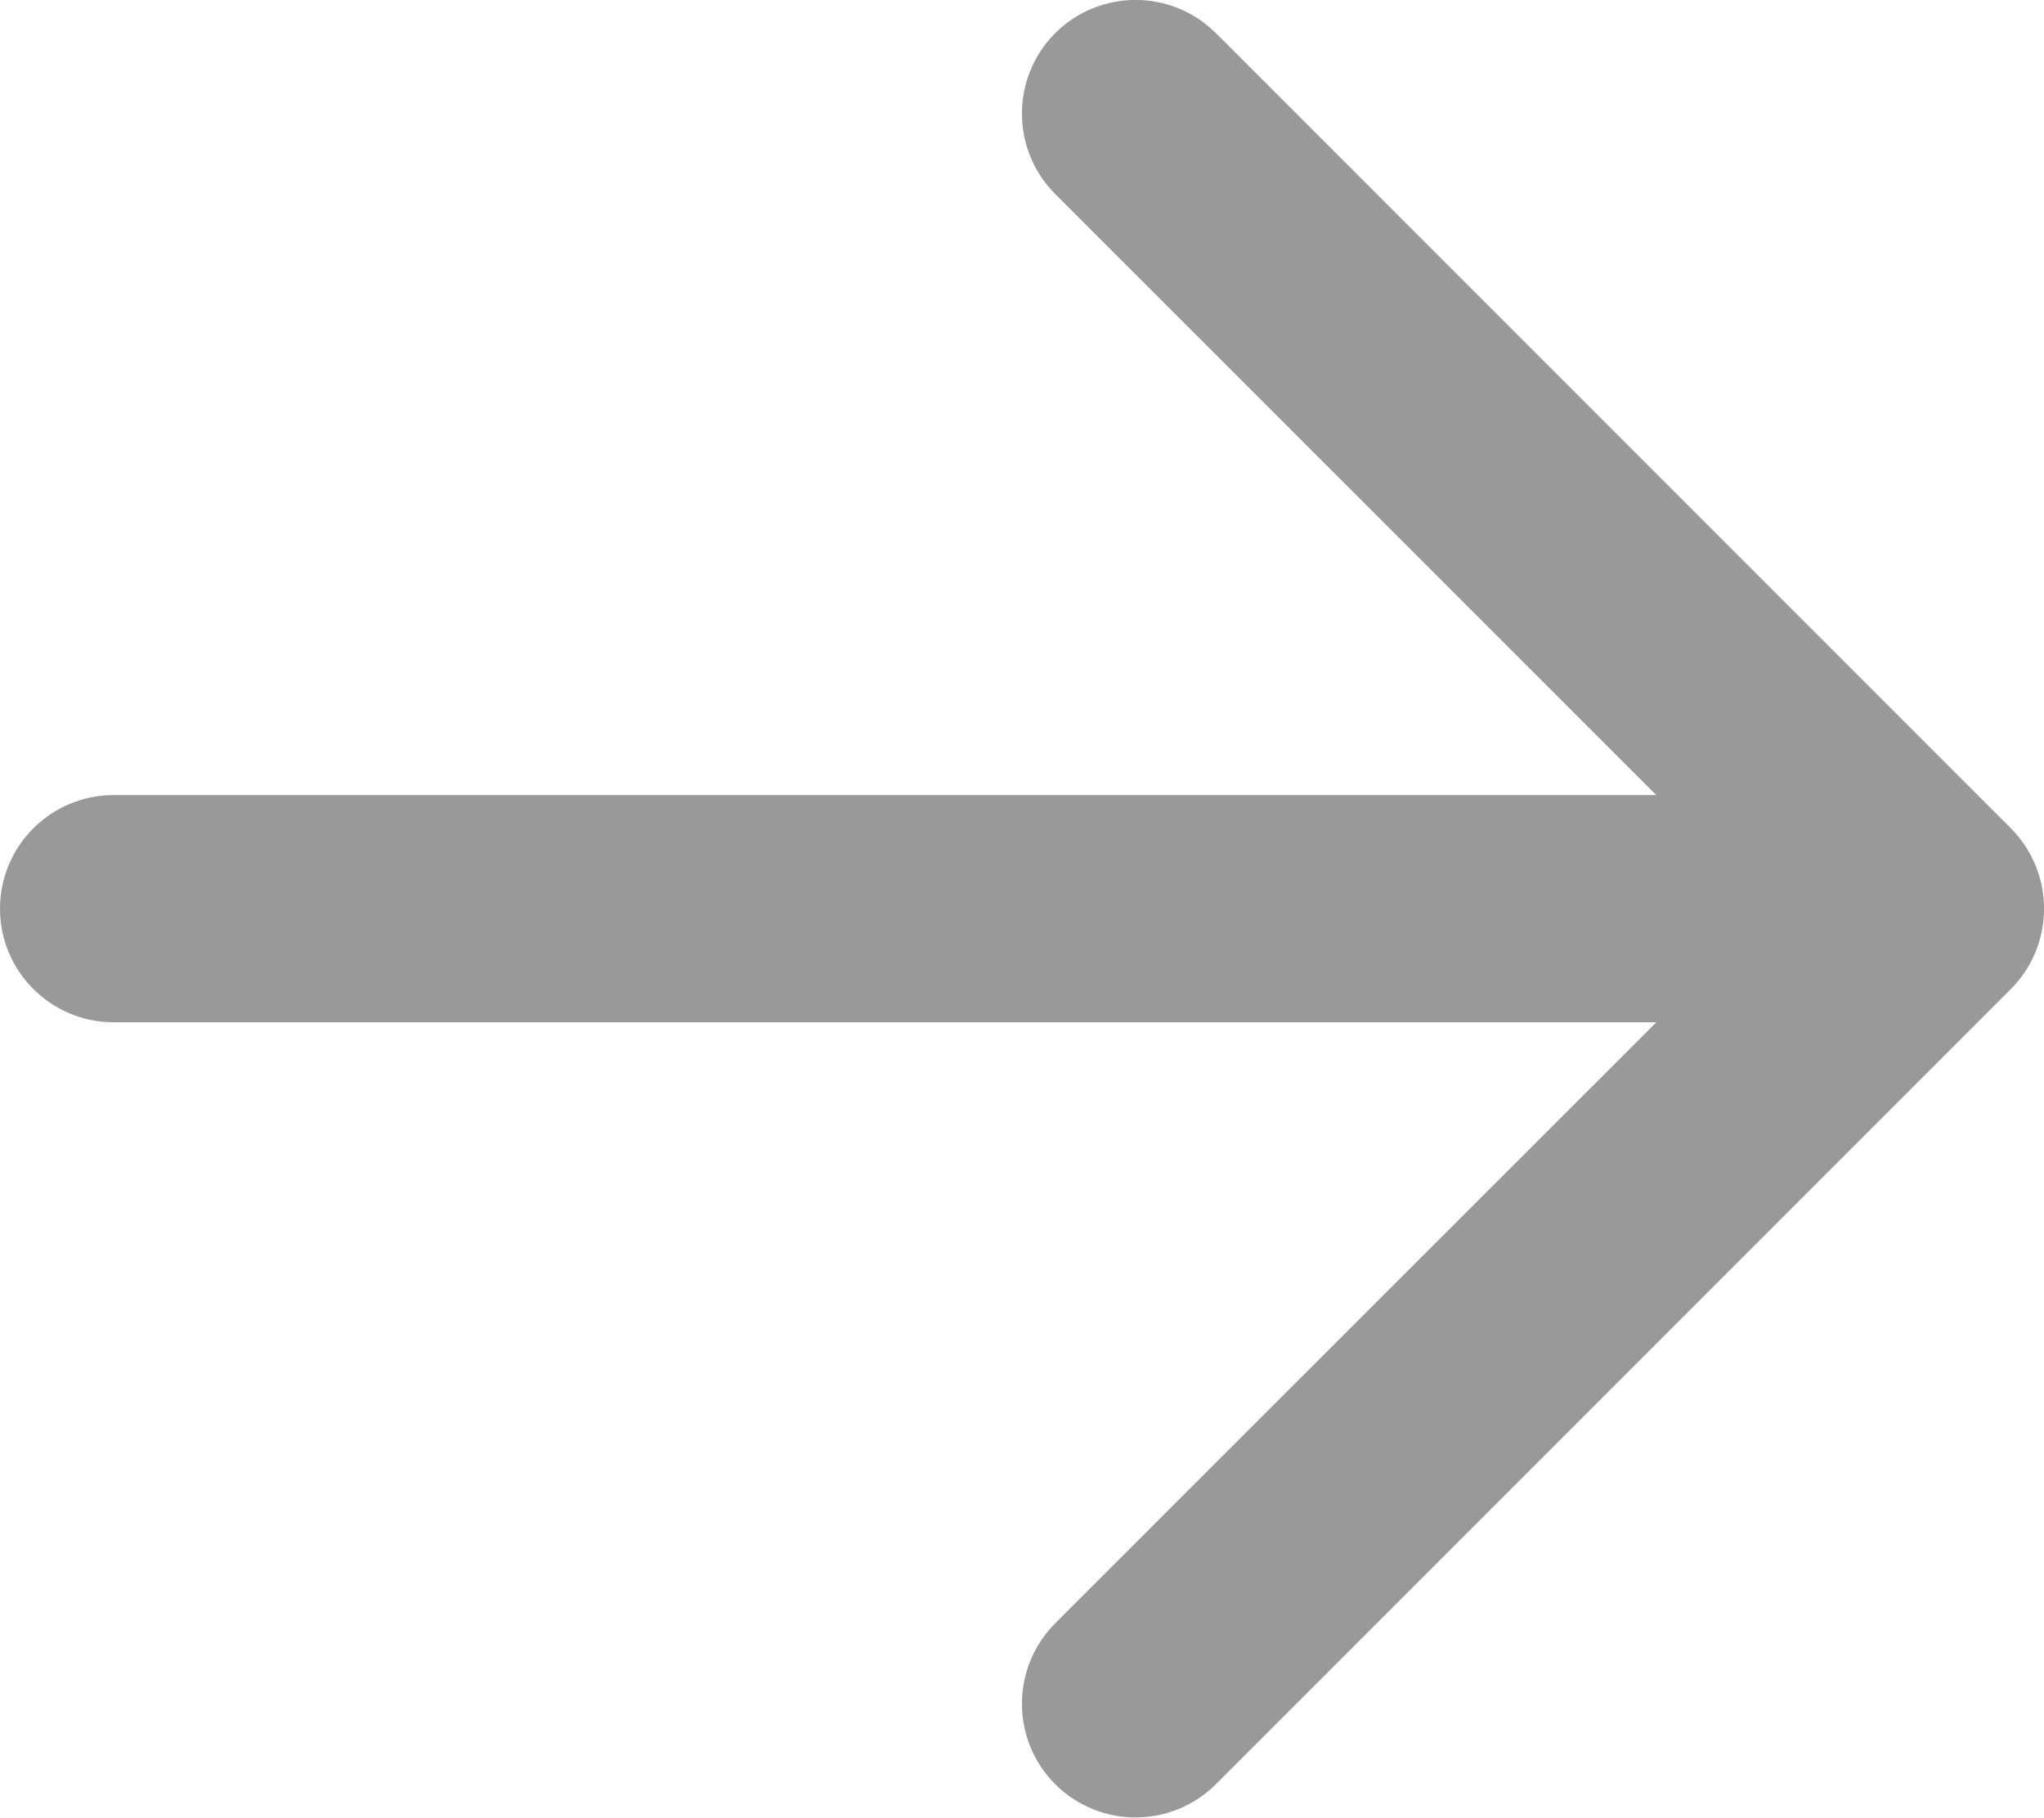
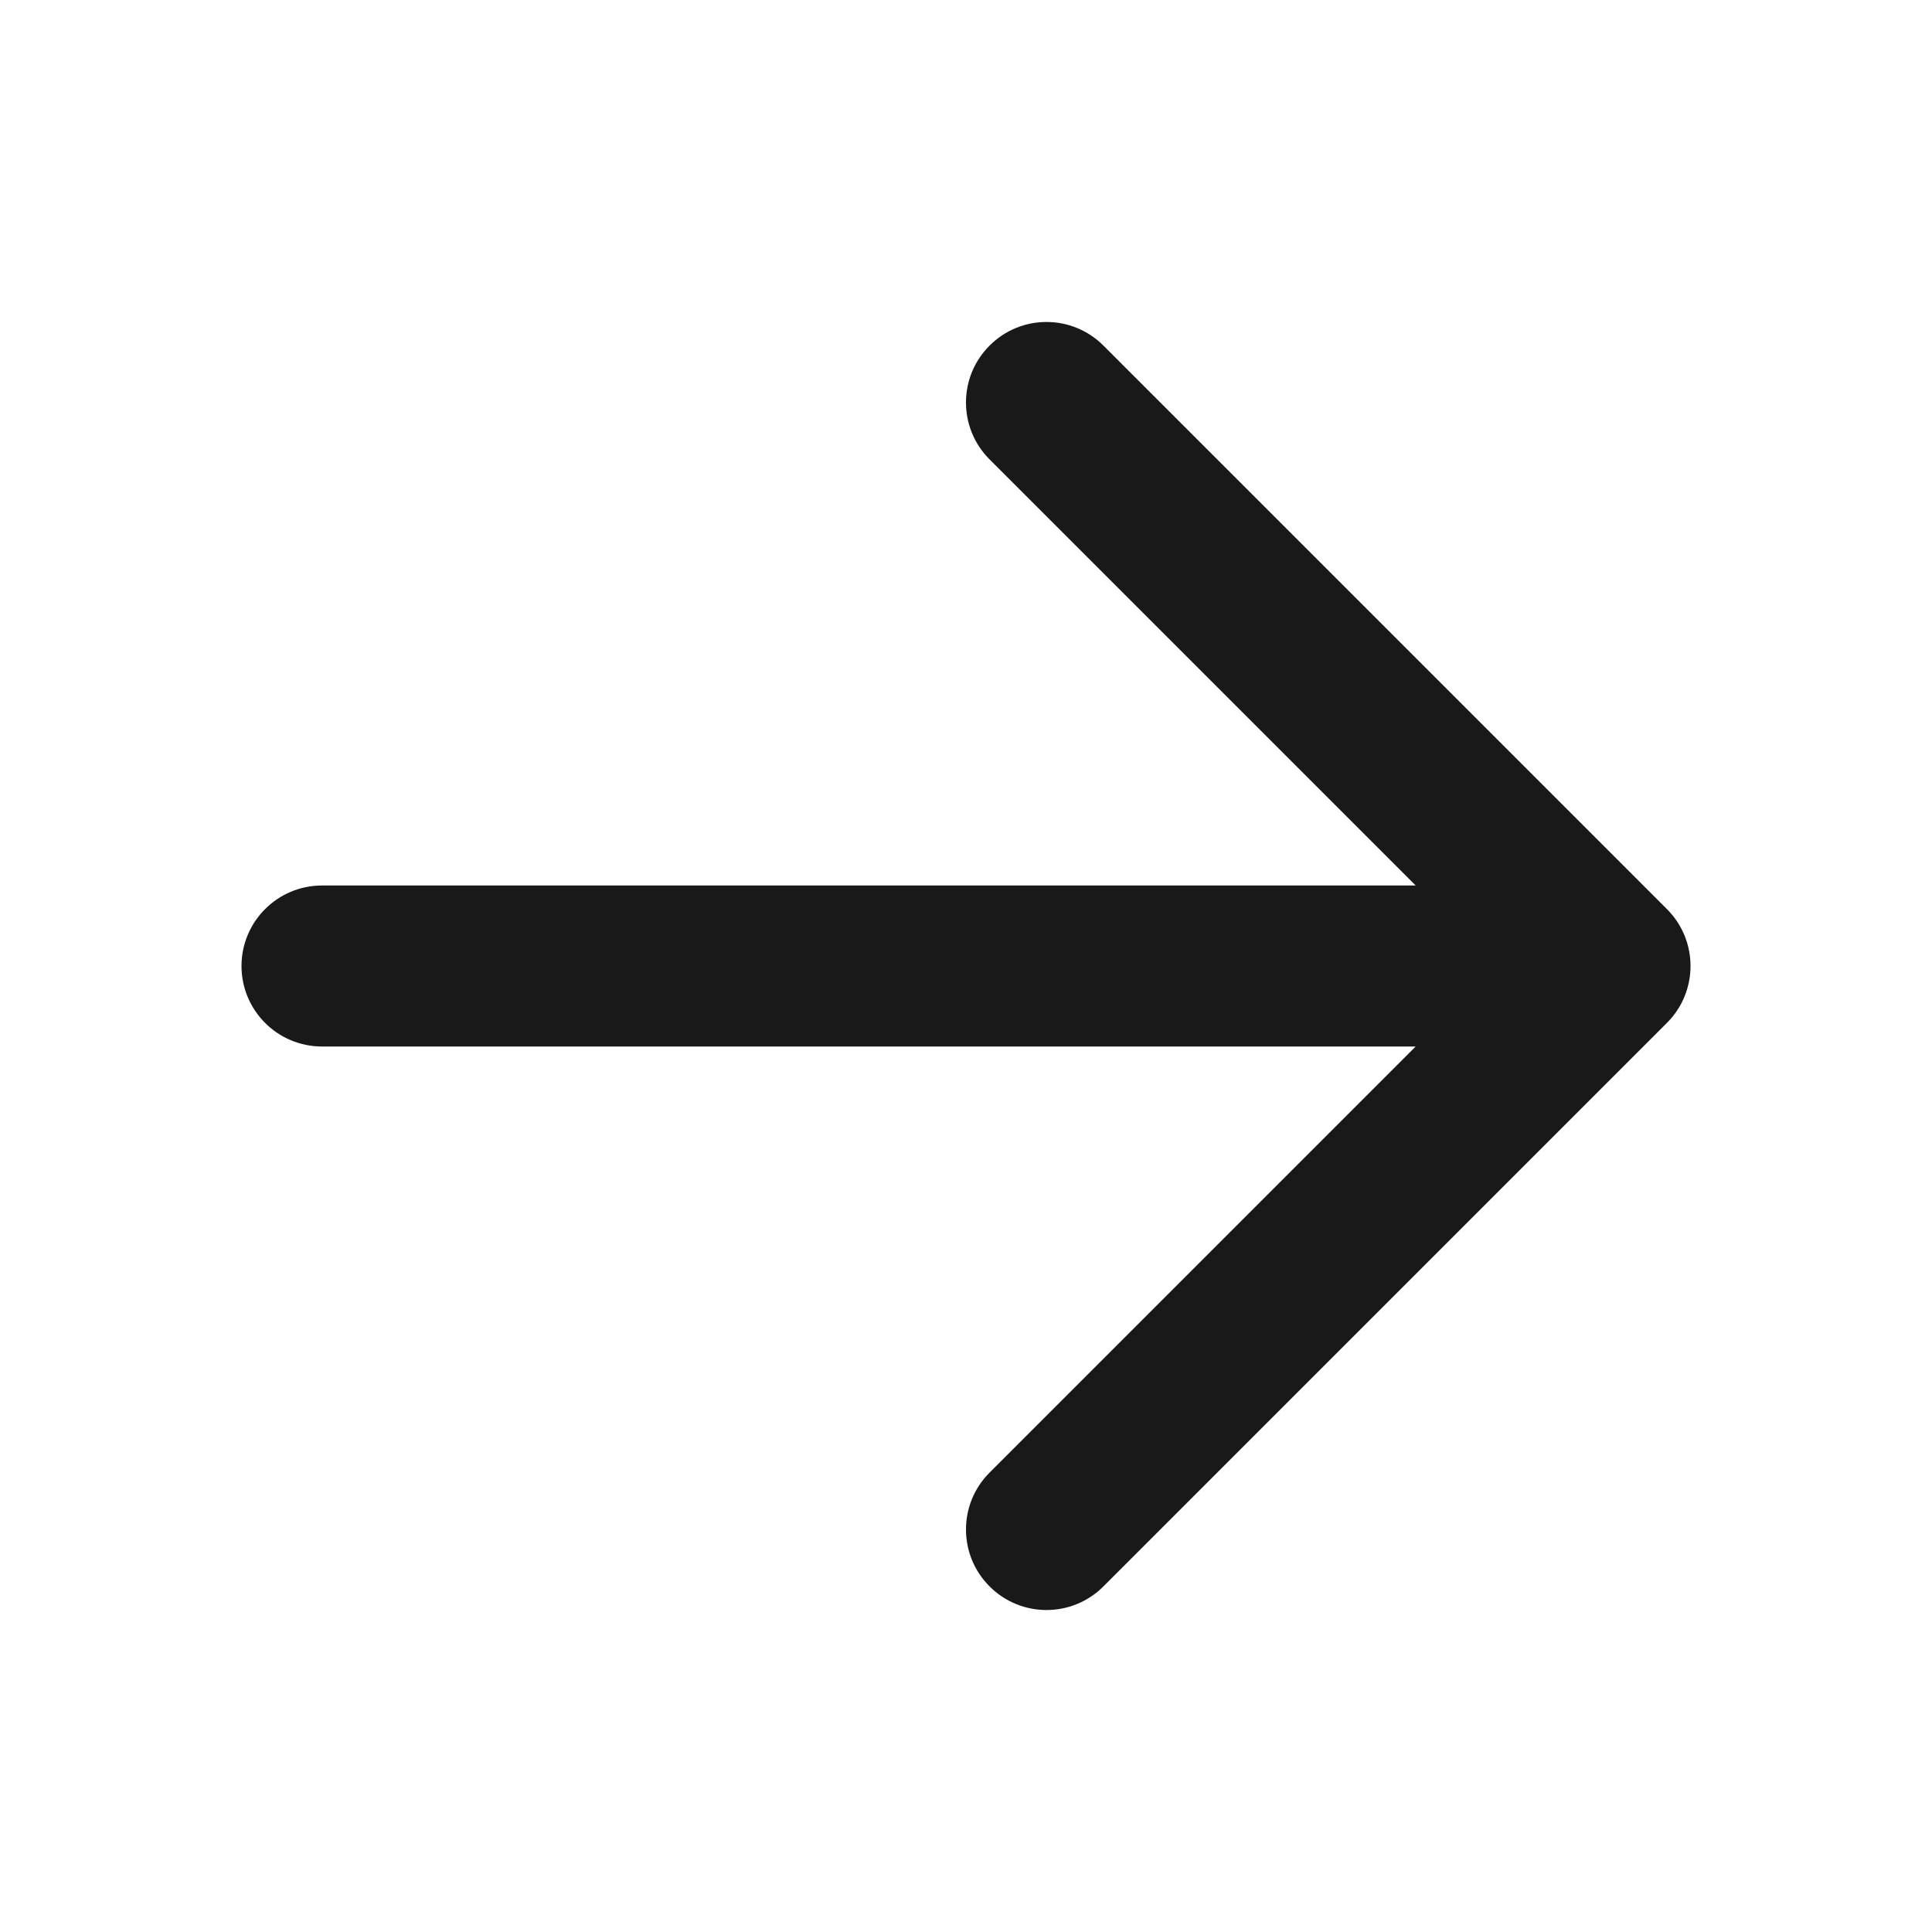
- <svg xmlns="http://www.w3.org/2000/svg" width="9" height="8" viewBox="0 0 9 8" fill="none">
-   <path d="M5.354 0.146C5.158 -0.049 4.842 -0.049 4.646 0.146C4.451 0.342 4.451 0.658 4.646 0.854L7.293 3.5H0.5C0.224 3.5 0 3.724 0 4C0 4.276 0.224 4.5 0.5 4.5H7.293L4.646 7.146C4.451 7.342 4.451 7.658 4.646 7.854C4.842 8.049 5.158 8.049 5.354 7.854L8.854 4.354C9.049 4.158 9.049 3.842 8.854 3.646L5.354 0.146Z" fill="currentColor" fill-opacity="0.4" />
+ <svg xmlns="http://www.w3.org/2000/svg" width="24" height="24" viewBox="0 0 24 24" fill="none">
+   <path d="M13.707 4.293C13.317 3.902 12.683 3.902 12.293 4.293C11.902 4.683 11.902 5.317 12.293 5.707L17.586 11H4C3.448 11 3 11.448 3 12C3 12.552 3.448 13 4 13H17.586L12.293 18.293C11.902 18.683 11.902 19.317 12.293 19.707C12.683 20.098 13.317 20.098 13.707 19.707L20.707 12.707C21.098 12.317 21.098 11.683 20.707 11.293L13.707 4.293Z" fill="currentColor" fill-opacity="0.9" />
</svg>
